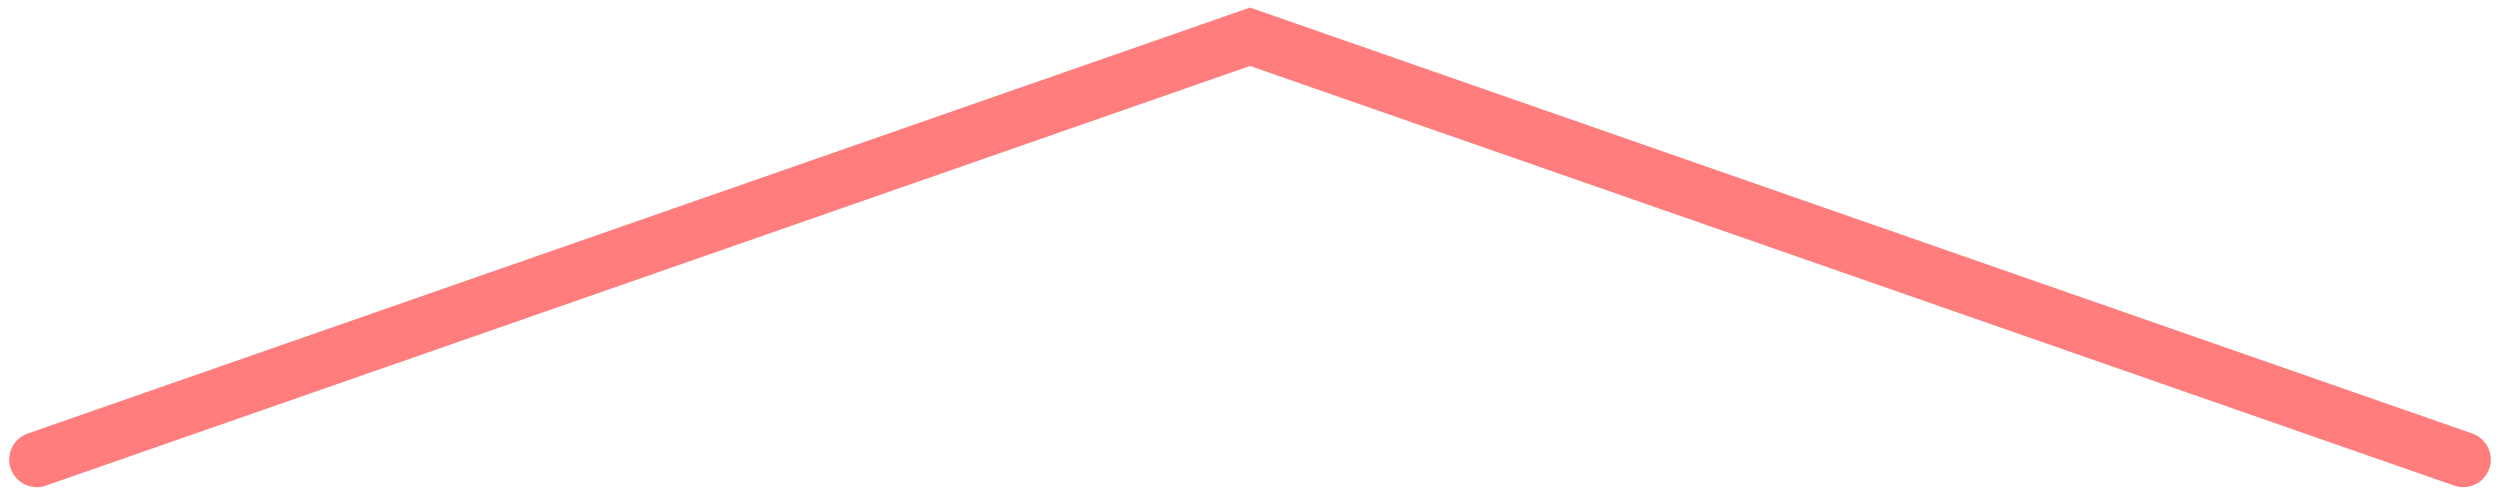
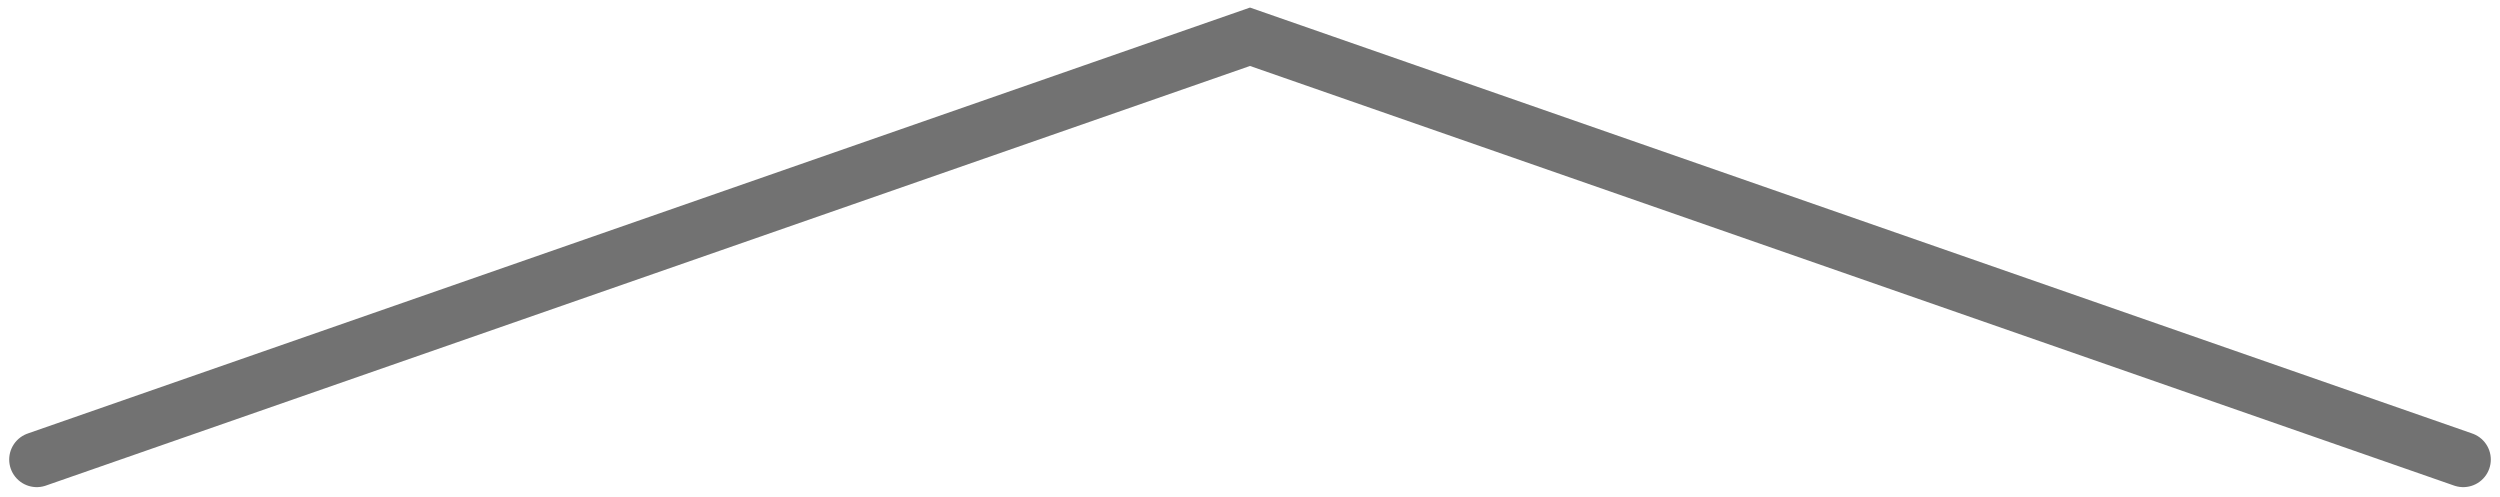
<svg xmlns="http://www.w3.org/2000/svg" width="136" height="27" viewBox="0 0 136 27" fill="none">
-   <path id="Vector 1" d="M2 25L68 2L134 25" stroke="#FF7D7D" stroke-width="3" stroke-linecap="round" />
+   <path id="Vector 1" d="M2 25L68 2L134 25" stroke="#727272" stroke-width="3" stroke-linecap="round" />
</svg>
